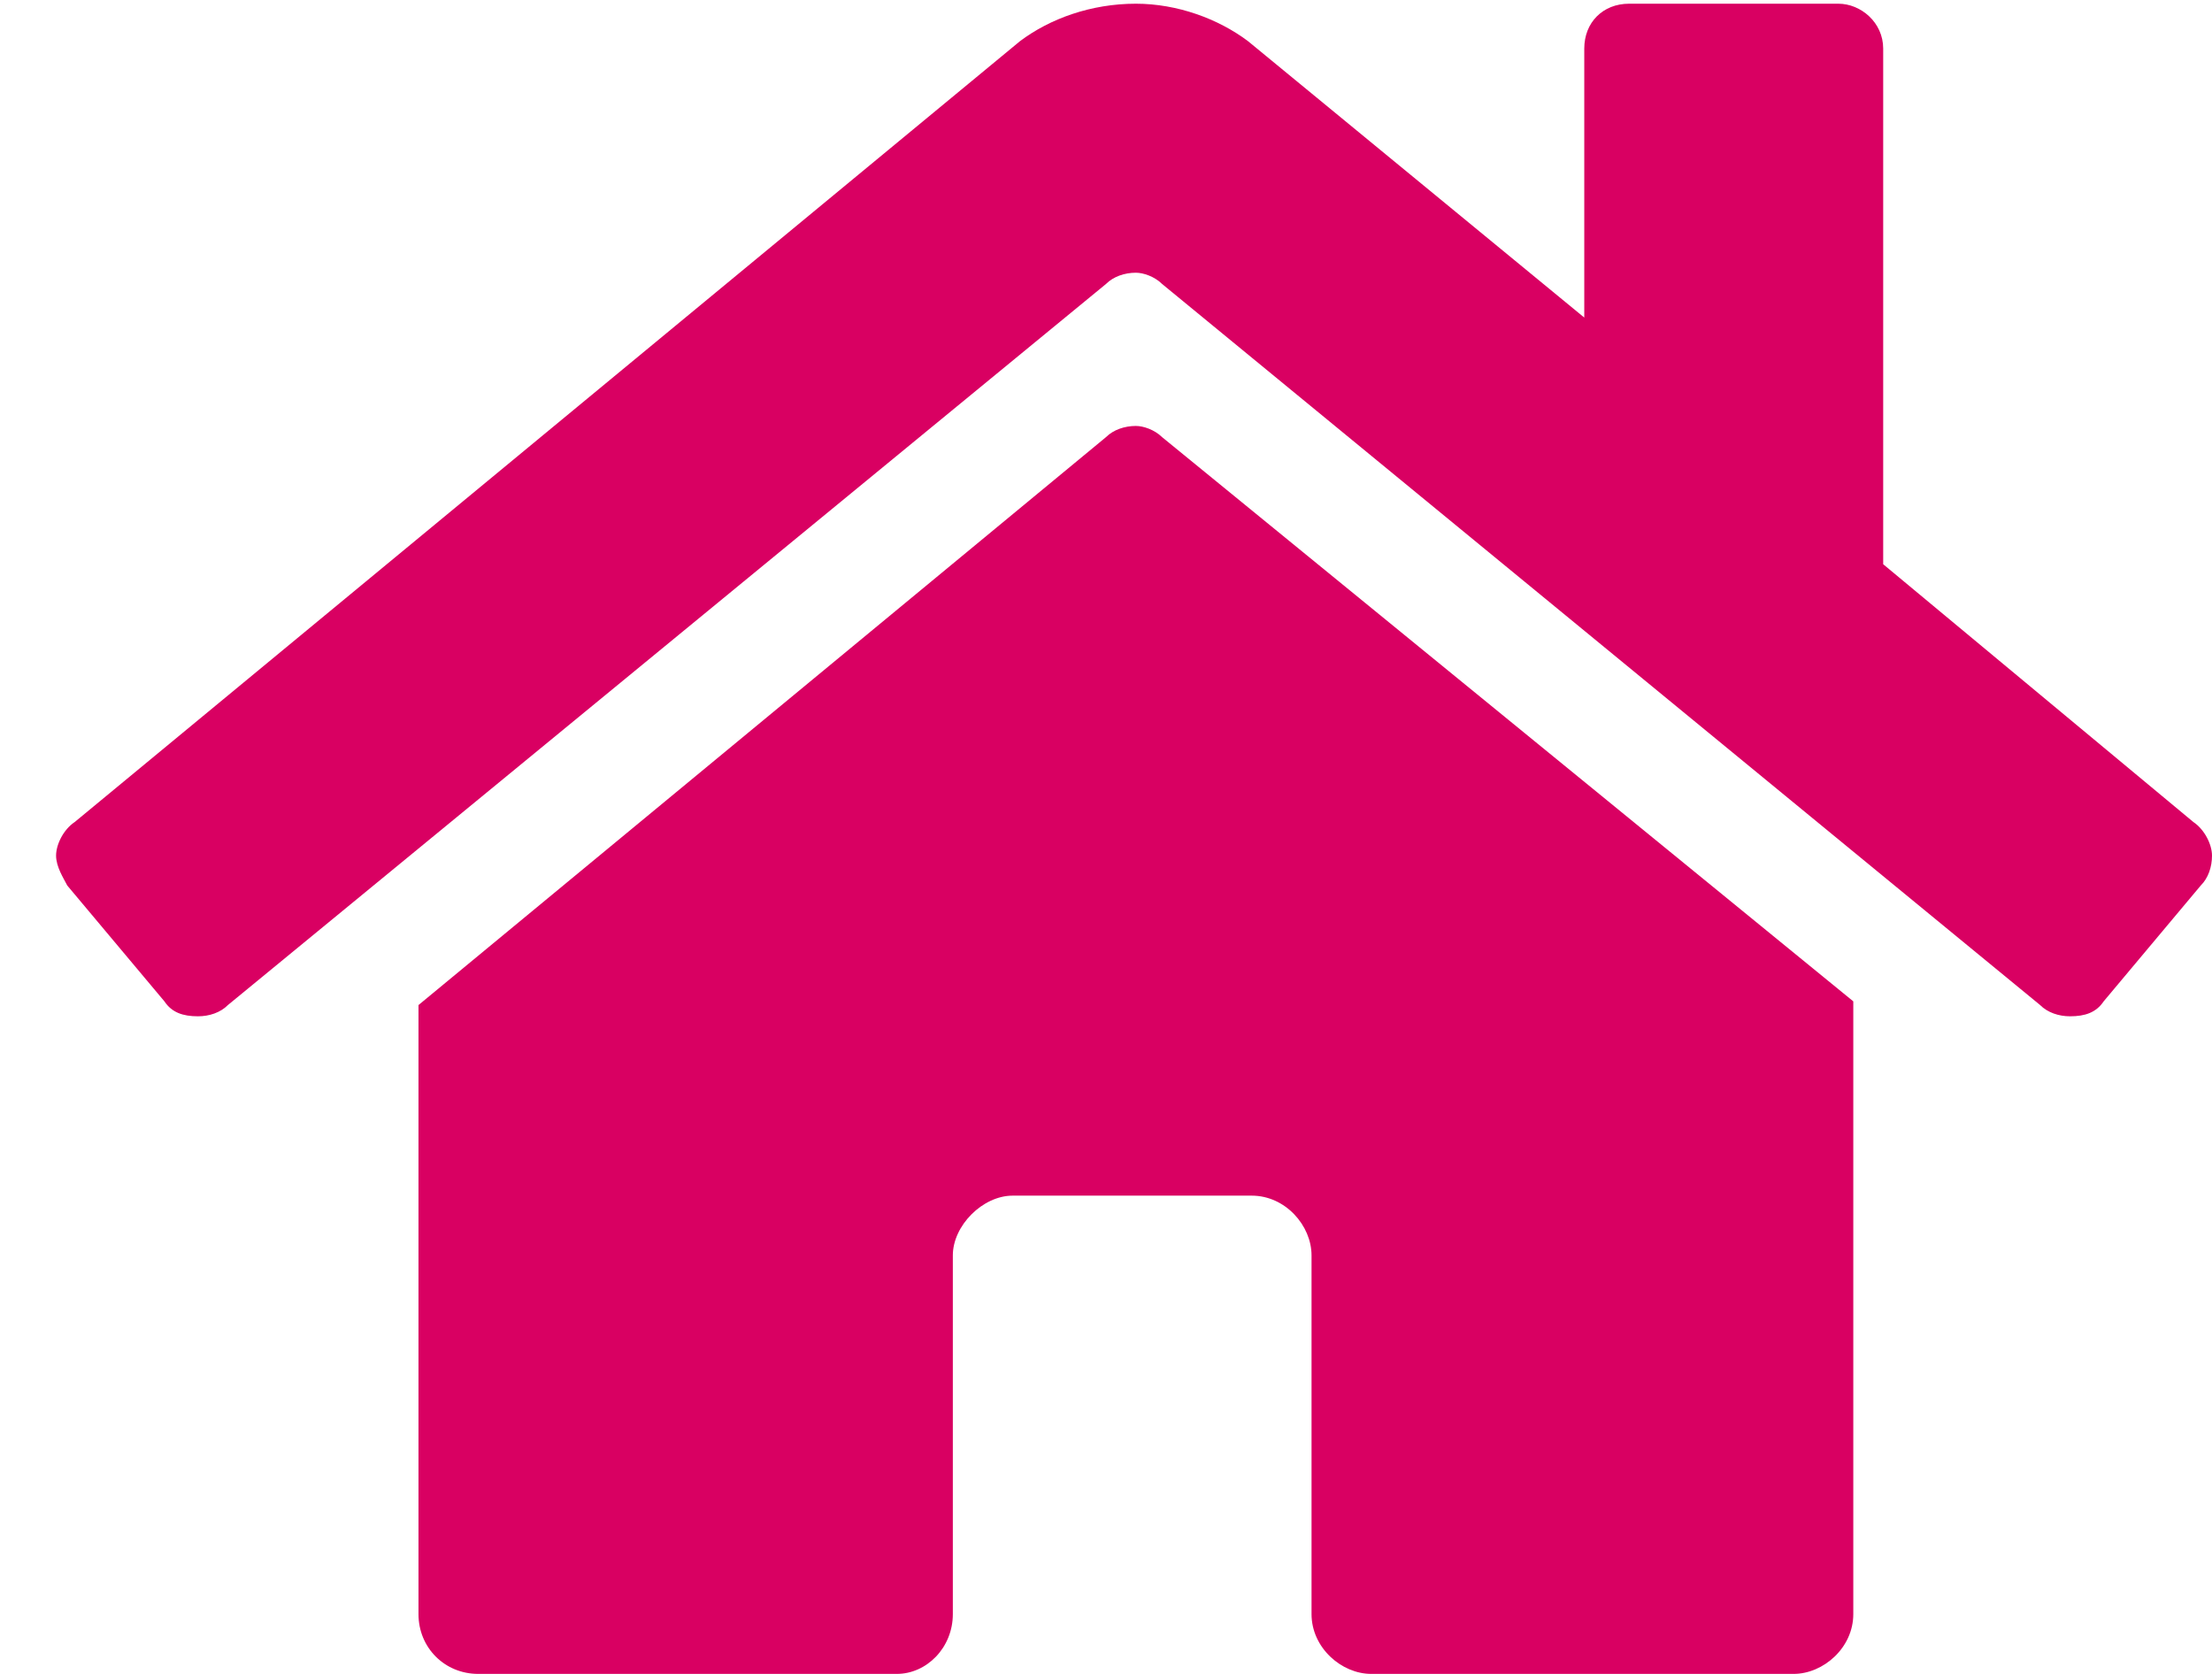
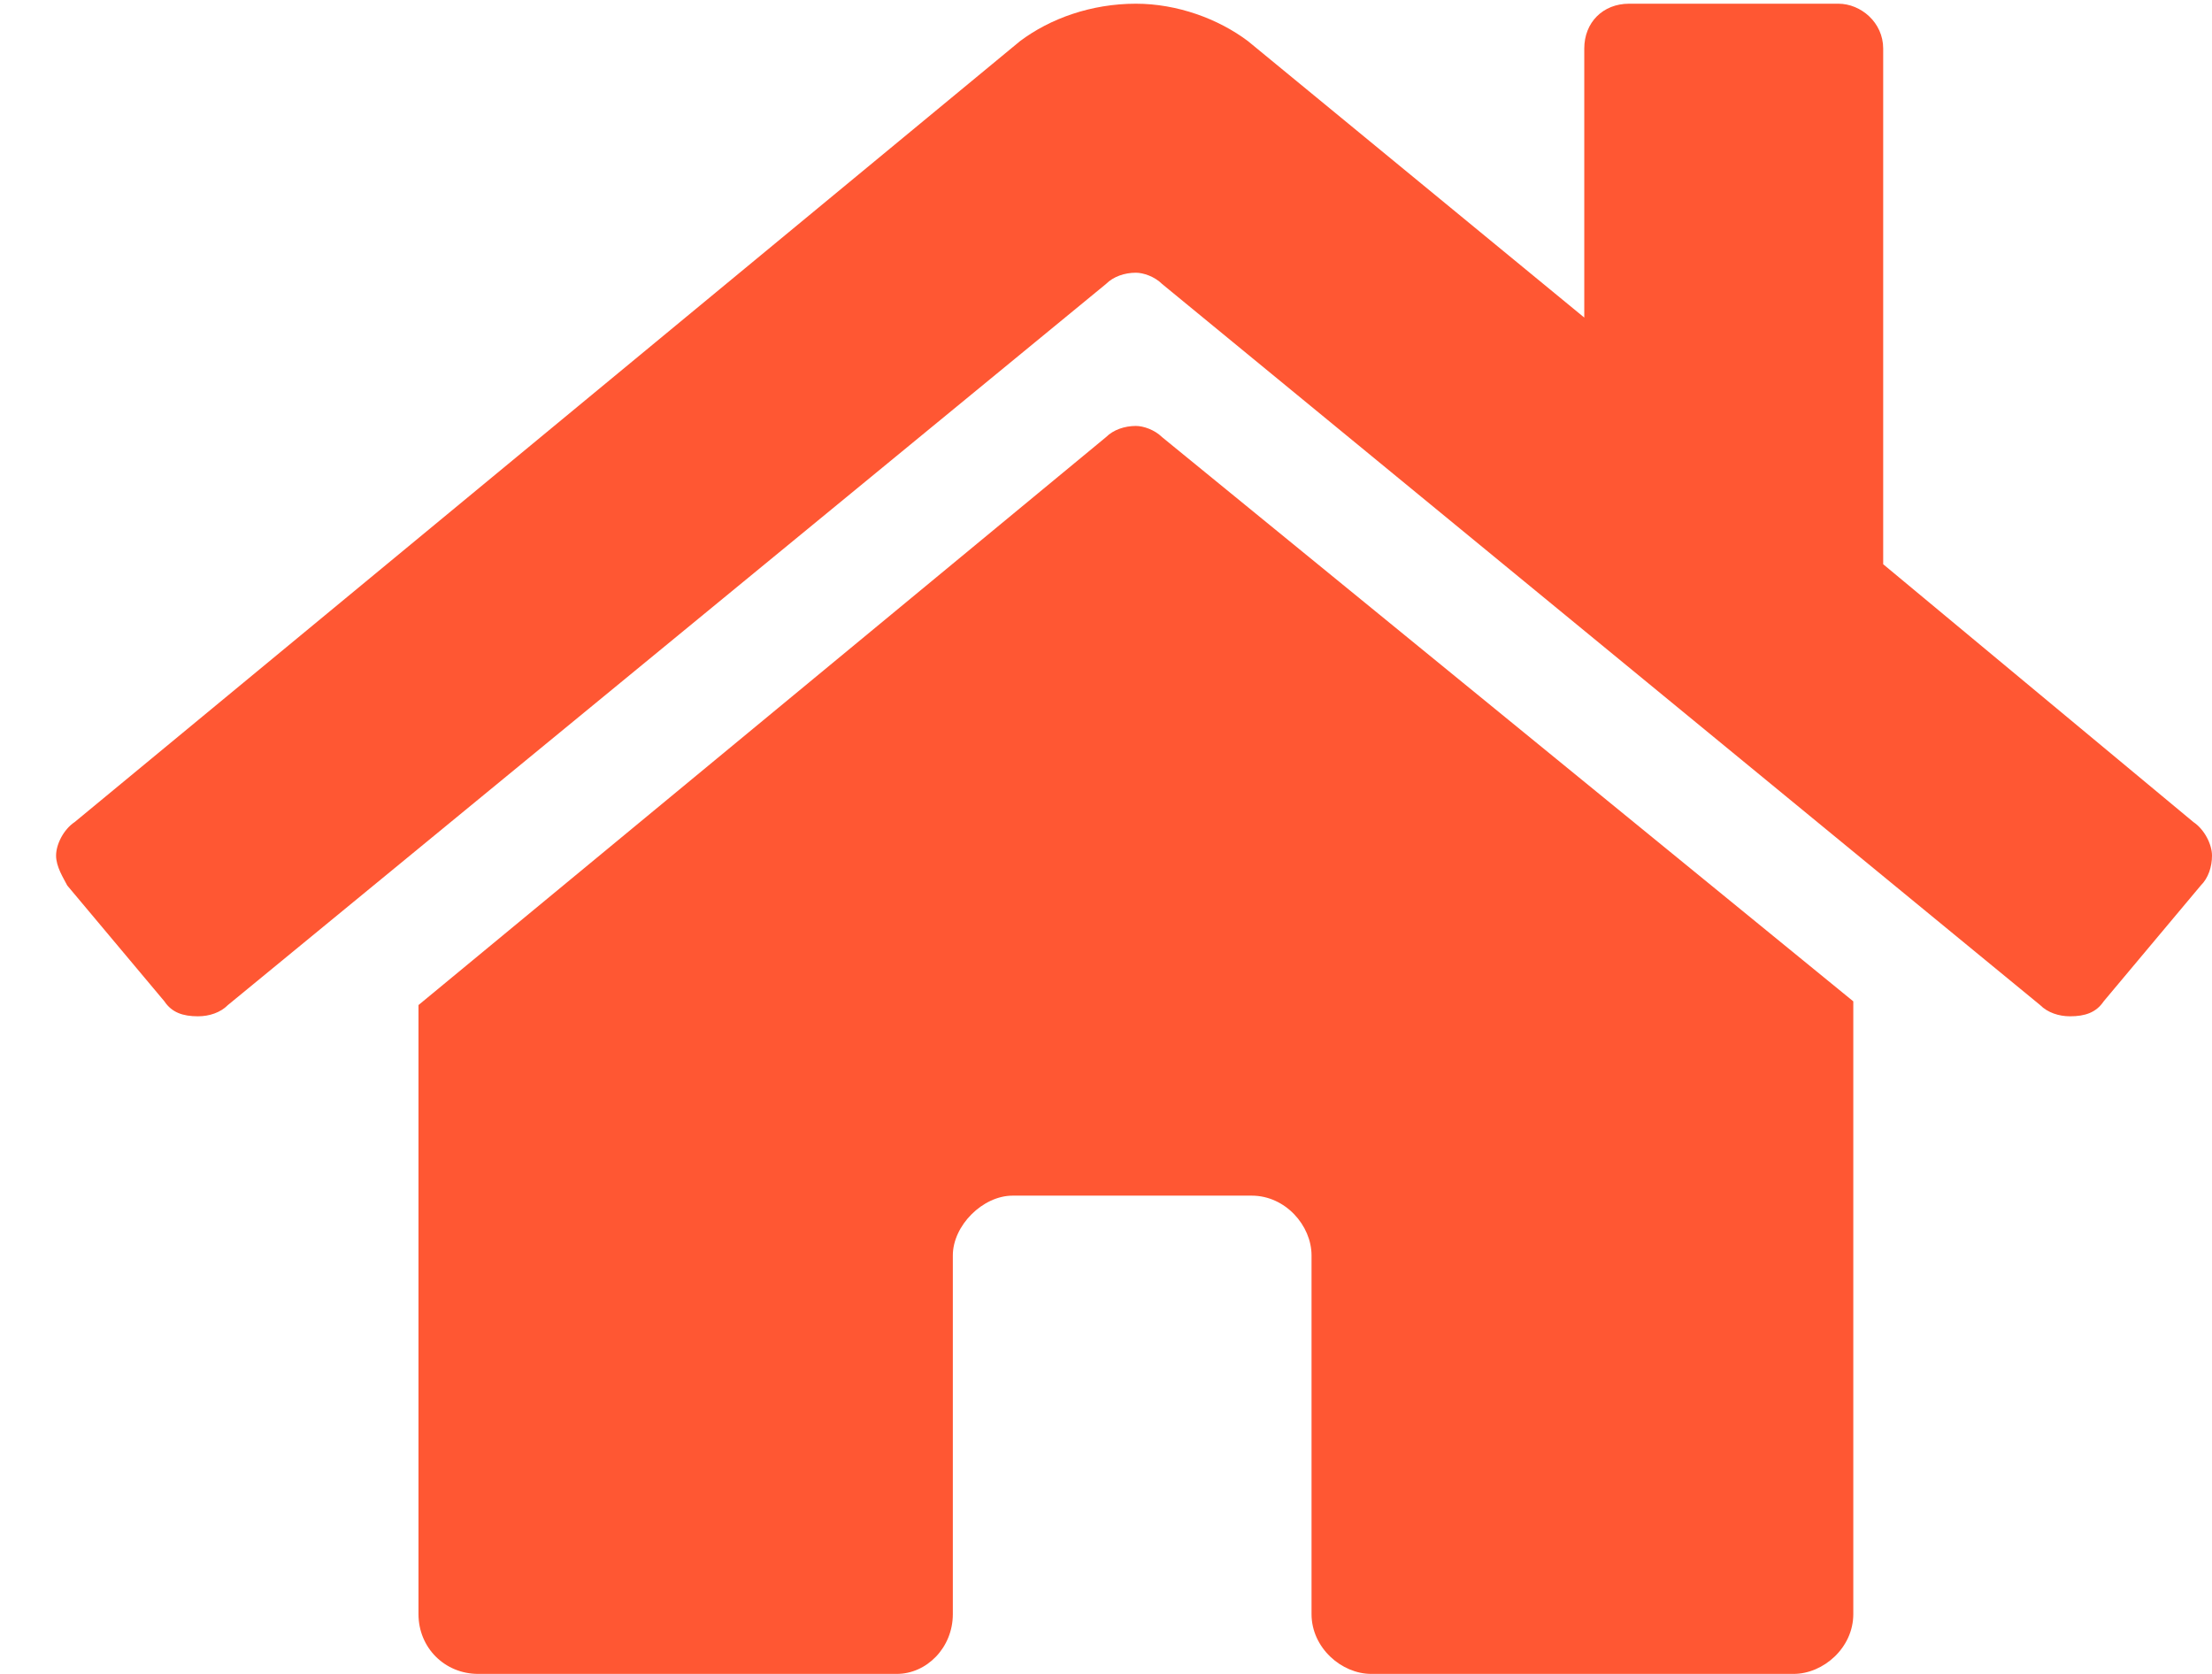
- <svg xmlns="http://www.w3.org/2000/svg" width="37" height="28" viewBox="0 0 37 28" fill="none">
-   <path d="M18.5 7.312L7 16.812V27C7 27.562 7.438 28 8 28H15C15.5 28 15.938 27.562 15.938 27V21C15.938 20.5 16.438 20 16.938 20H20.938C21.5 20 21.938 20.5 21.938 21V27C21.938 27.562 22.438 28 22.938 28H30C30.5 28 31 27.562 31 27V16.75L19.438 7.312C19.312 7.188 19.125 7.125 19 7.125C18.812 7.125 18.625 7.188 18.5 7.312ZM36.688 13.75L31.5 9.438V0.812C31.5 0.375 31.125 0.062 30.75 0.062H27.25C26.812 0.062 26.5 0.375 26.5 0.812V5.312L20.875 0.688C20.375 0.312 19.688 0.062 19 0.062C18.25 0.062 17.562 0.312 17.062 0.688L1.25 13.75C1.062 13.875 0.938 14.125 0.938 14.312C0.938 14.5 1.062 14.688 1.125 14.812L2.75 16.75C2.875 16.938 3.062 17 3.312 17C3.5 17 3.688 16.938 3.812 16.812L18.5 4.75C18.625 4.625 18.812 4.562 19 4.562C19.125 4.562 19.312 4.625 19.438 4.75L34.125 16.812C34.25 16.938 34.438 17 34.625 17C34.875 17 35.062 16.938 35.188 16.75L36.812 14.812C36.938 14.688 37 14.5 37 14.312C37 14.125 36.875 13.875 36.688 13.75Z" fill="#D90062" />
+ <svg xmlns="http://www.w3.org/2000/svg" width="37px" height="28px" viewBox="0 0 37 28" fill="none" transform="rotate(0) scale(1, 1)">
+   <path d="M18.5 7.312L7 16.812V27C7 27.562 7.438 28 8 28H15C15.5 28 15.938 27.562 15.938 27V21C15.938 20.5 16.438 20 16.938 20H20.938C21.5 20 21.938 20.5 21.938 21V27C21.938 27.562 22.438 28 22.938 28H30C30.5 28 31 27.562 31 27V16.75L19.438 7.312C19.312 7.188 19.125 7.125 19 7.125C18.812 7.125 18.625 7.188 18.5 7.312ZM36.688 13.75L31.5 9.438V0.812C31.5 0.375 31.125 0.062 30.75 0.062H27.25C26.812 0.062 26.5 0.375 26.5 0.812V5.312L20.875 0.688C20.375 0.312 19.688 0.062 19 0.062C18.25 0.062 17.562 0.312 17.062 0.688L1.25 13.75C1.062 13.875 0.938 14.125 0.938 14.312C0.938 14.5 1.062 14.688 1.125 14.812L2.75 16.75C2.875 16.938 3.062 17 3.312 17C3.5 17 3.688 16.938 3.812 16.812L18.5 4.75C18.625 4.625 18.812 4.562 19 4.562C19.125 4.562 19.312 4.625 19.438 4.75L34.125 16.812C34.25 16.938 34.438 17 34.625 17C34.875 17 35.062 16.938 35.188 16.75L36.812 14.812C36.938 14.688 37 14.5 37 14.312C37 14.125 36.875 13.875 36.688 13.75Z" fill="#ff5733" />
</svg>
